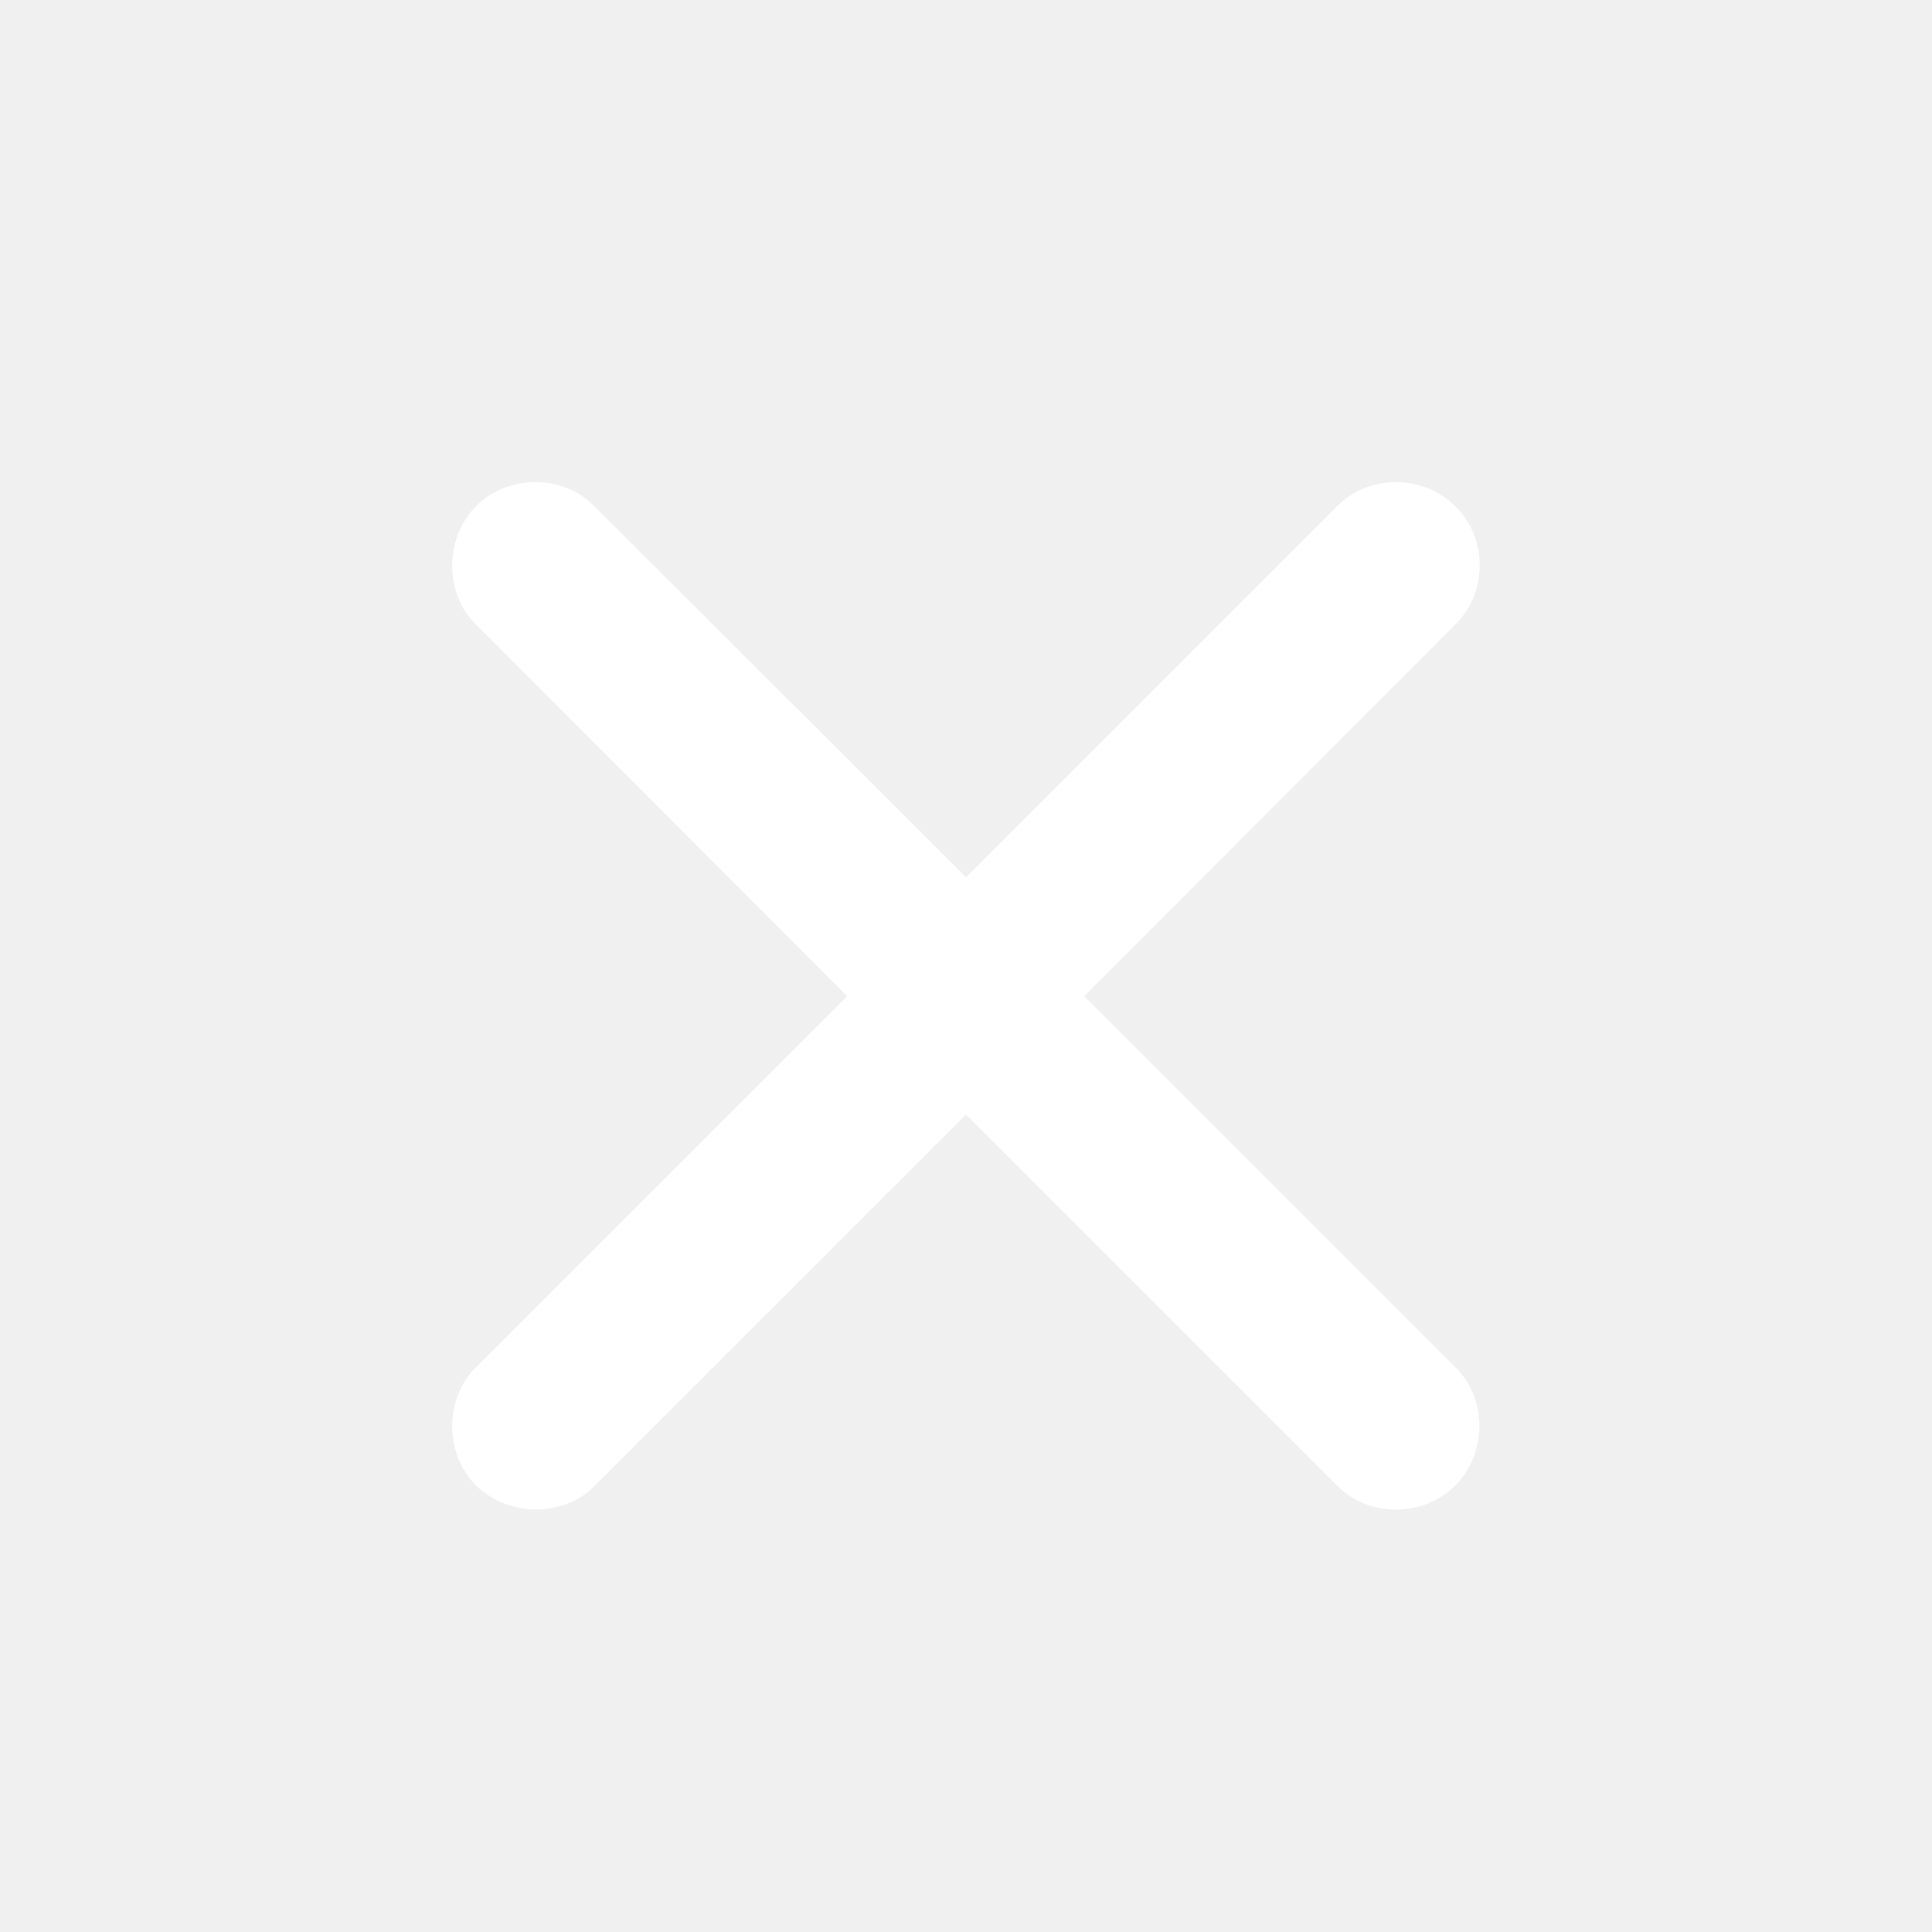
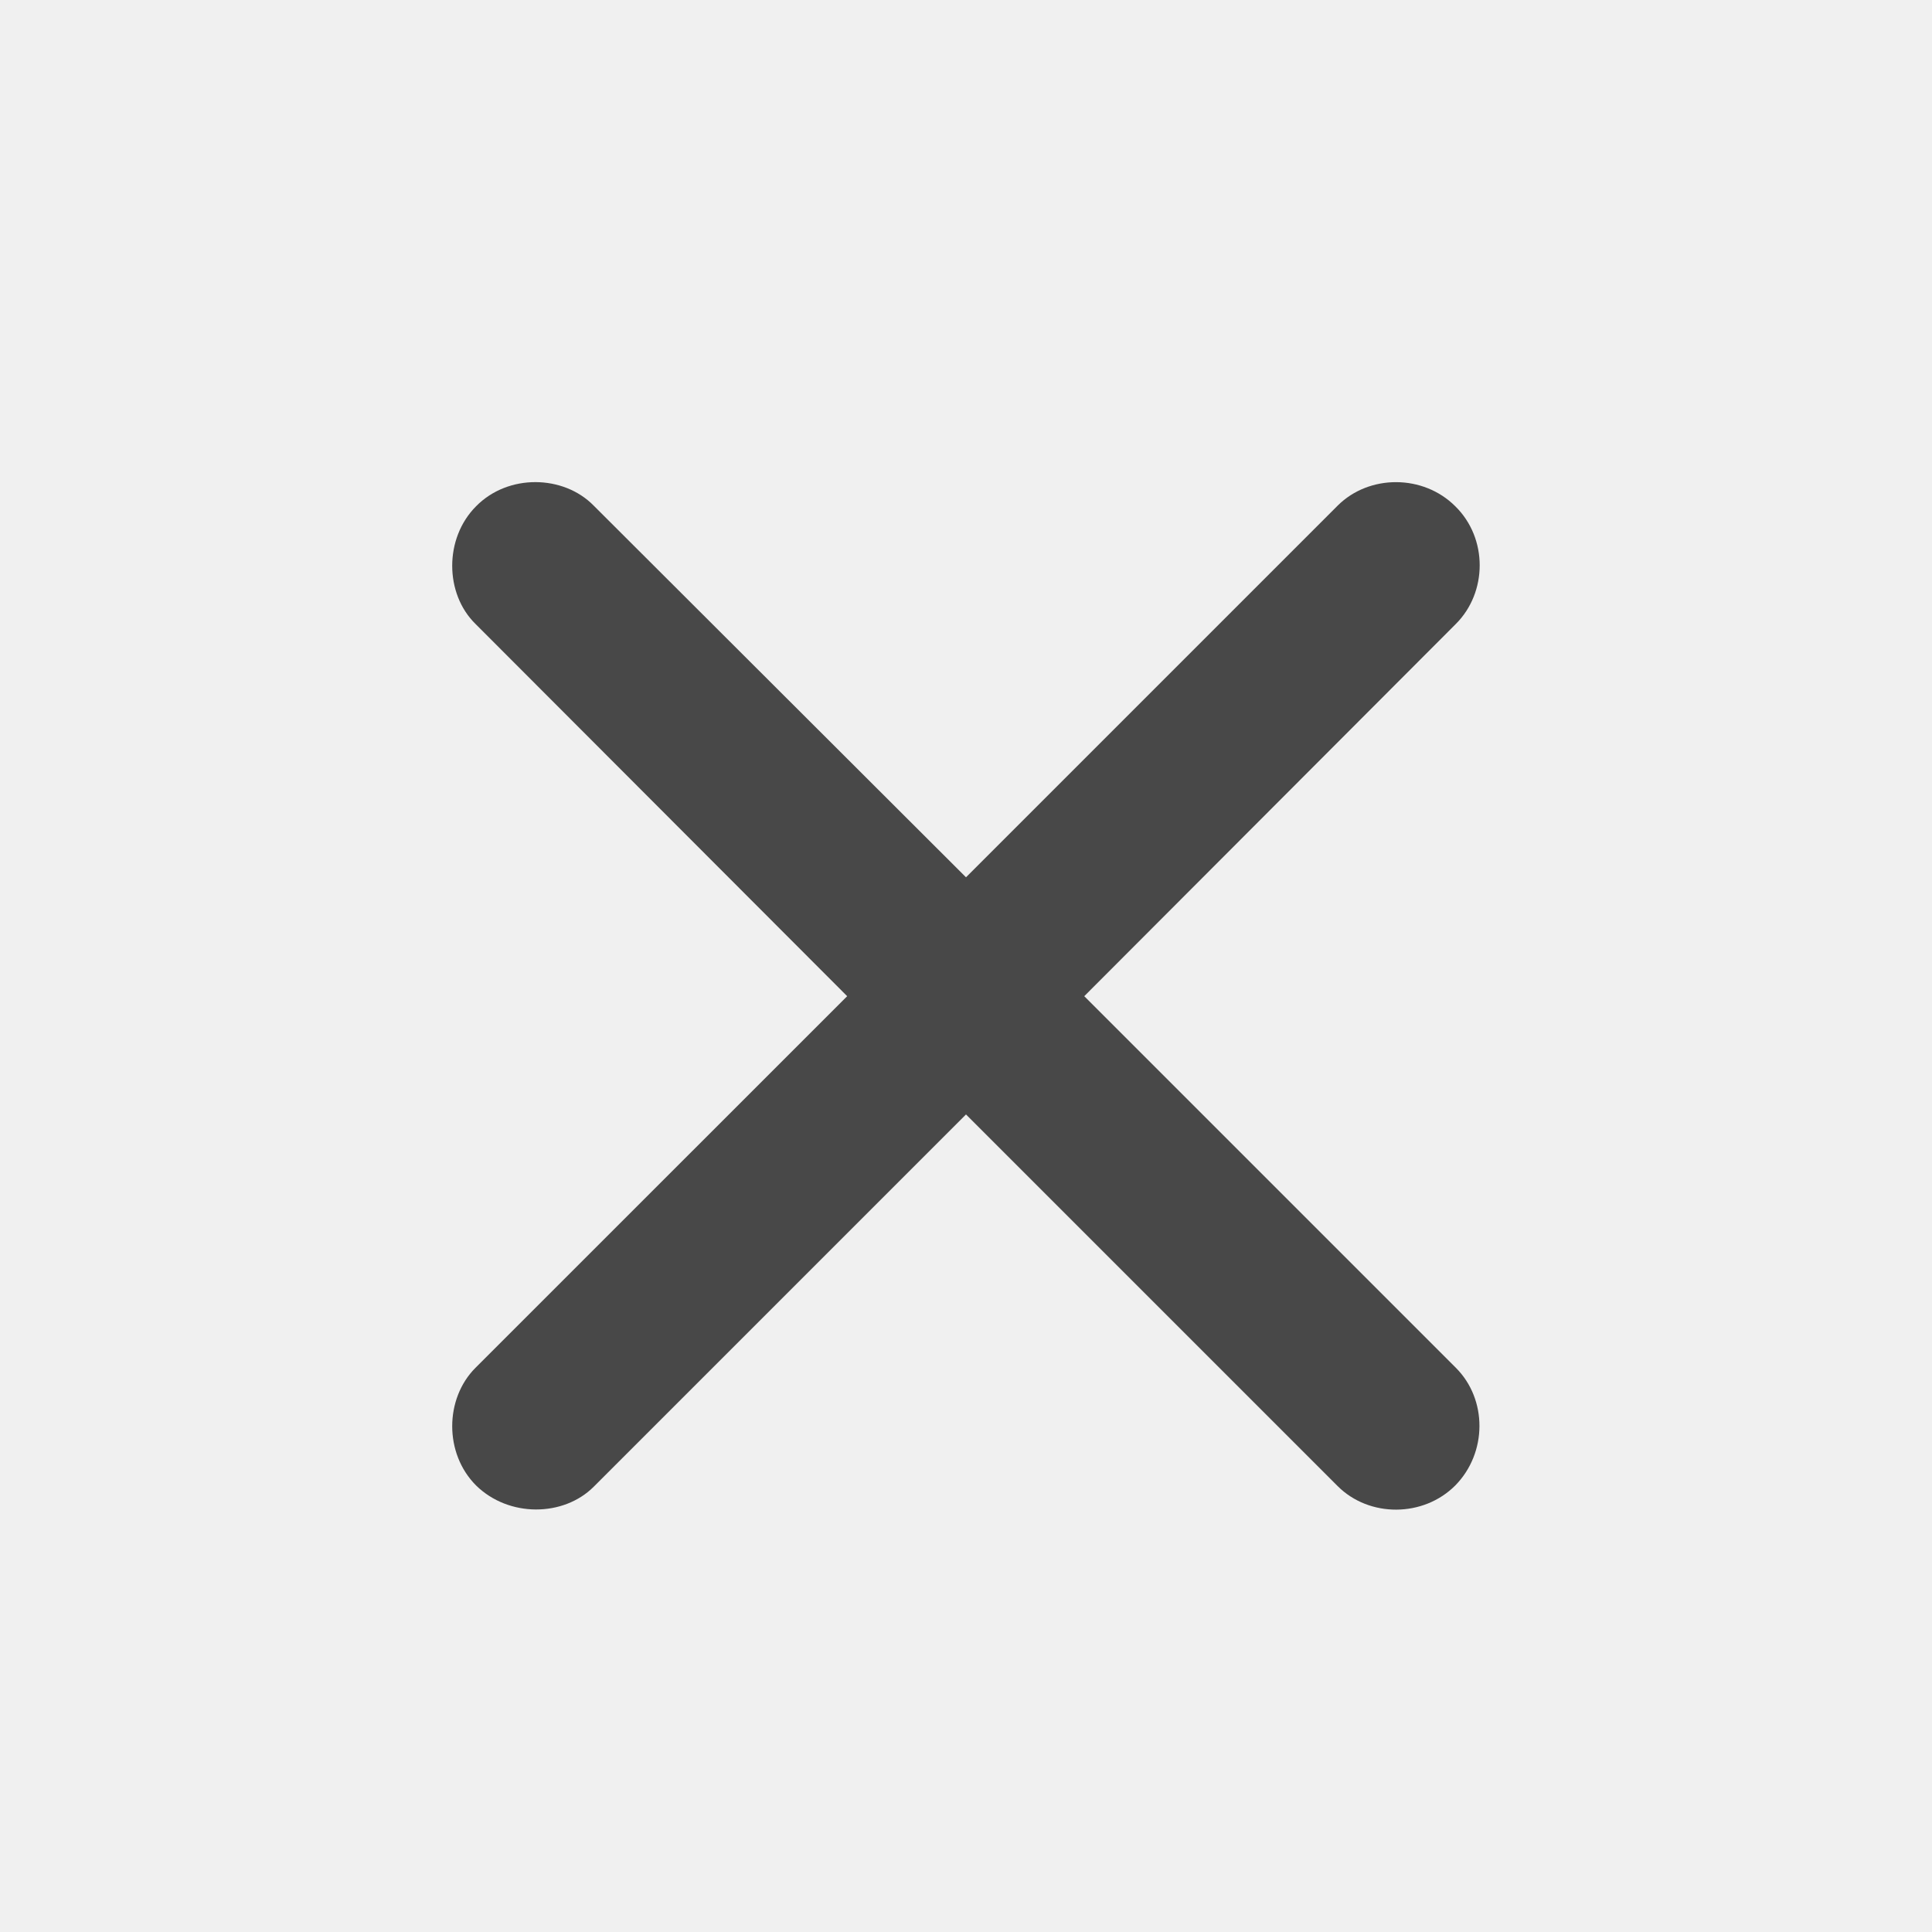
<svg xmlns="http://www.w3.org/2000/svg" width="24" height="24" viewBox="0 0 24 24" fill="none">
-   <path d="M18.078 18.453C18.477 18.047 18.477 17.383 18.086 16.992L13.469 12.375L18.086 7.75C18.477 7.359 18.485 6.687 18.078 6.289C17.68 5.891 17.008 5.891 16.617 6.281L12 10.898L7.375 6.281C7 5.898 6.313 5.883 5.914 6.289C5.516 6.687 5.524 7.375 5.906 7.75L10.524 12.375L5.906 16.992C5.524 17.375 5.516 18.055 5.914 18.453C6.321 18.852 7 18.844 7.375 18.469L12 13.844L16.617 18.461C17.008 18.852 17.68 18.852 18.078 18.453Z" fill="white" />
+   <path d="M18.078 18.453C18.477 18.047 18.477 17.383 18.086 16.992L13.469 12.375L18.086 7.75C18.477 7.359 18.485 6.688 18.078 6.289C17.68 5.891 17.008 5.891 16.617 6.281L12 10.898L7.375 6.281C7 5.898 6.313 5.883 5.914 6.289C5.516 6.688 5.524 7.375 5.906 7.75L10.524 12.375L5.906 16.992C5.524 17.375 5.516 18.055 5.914 18.453C6.321 18.852 7 18.844 7.375 18.469L12 13.844L16.617 18.461C17.008 18.852 17.68 18.852 18.078 18.453Z" fill="black" fill-opacity="0.7" />
</svg>
